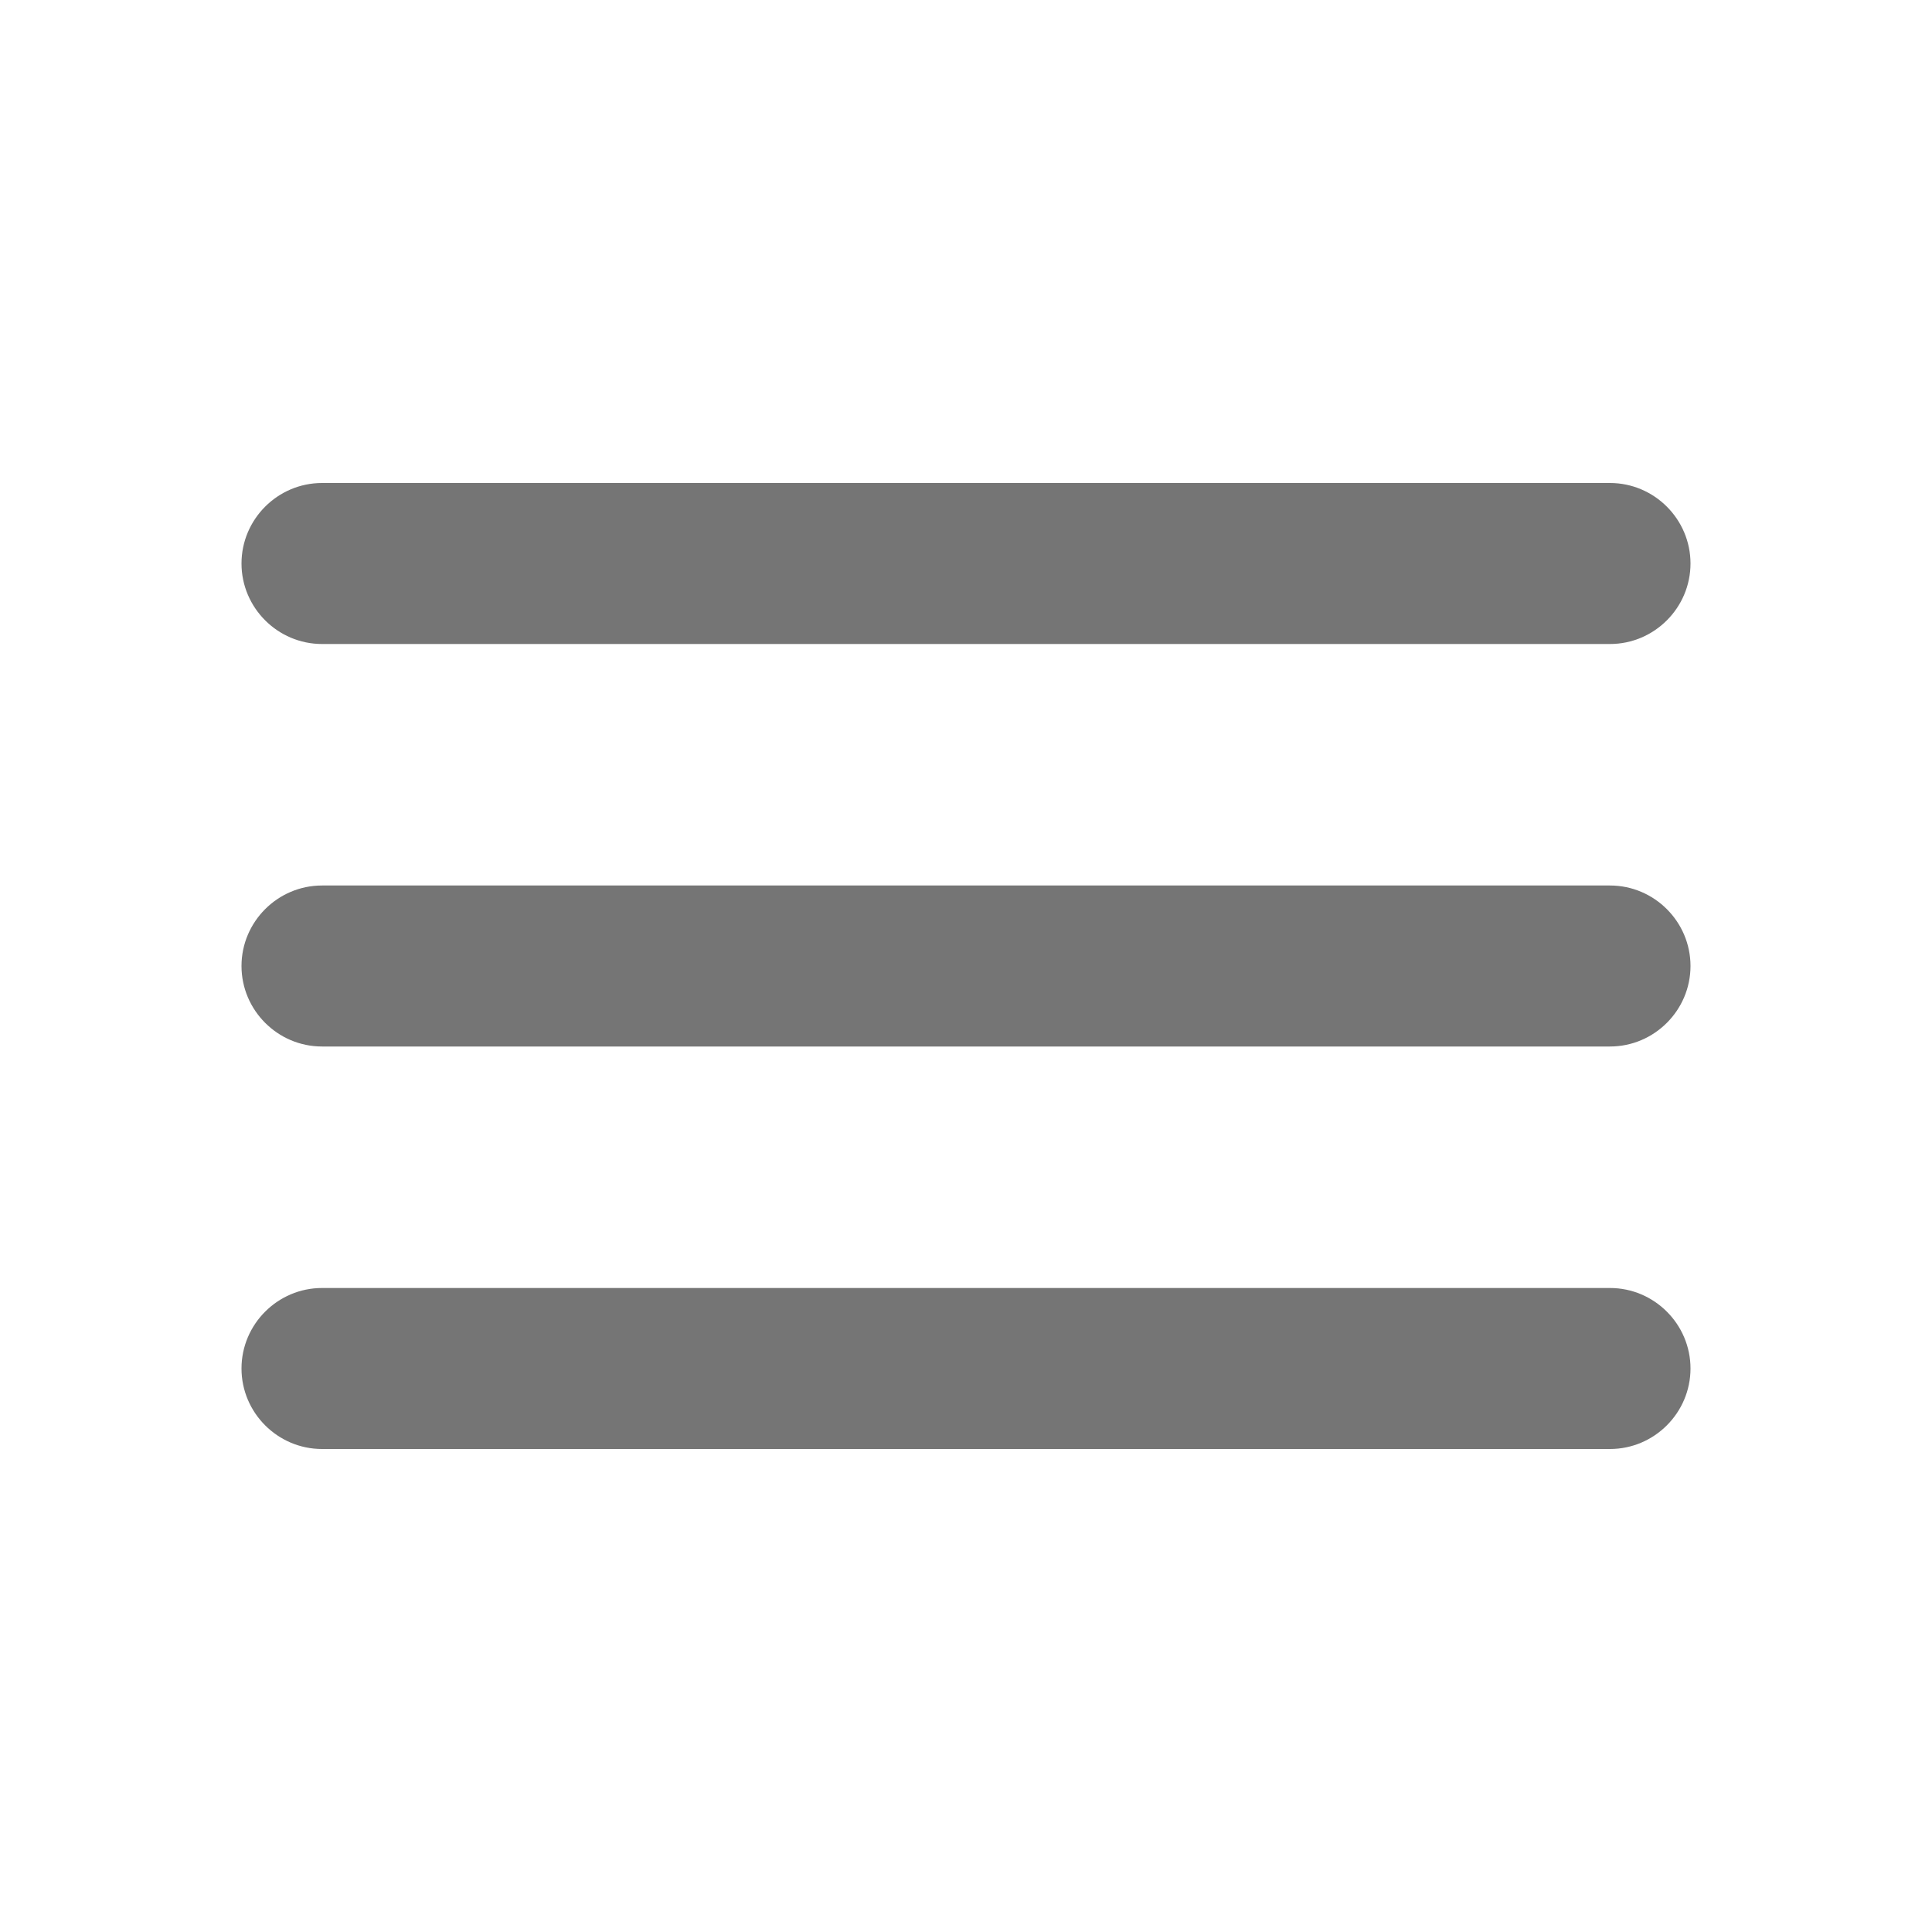
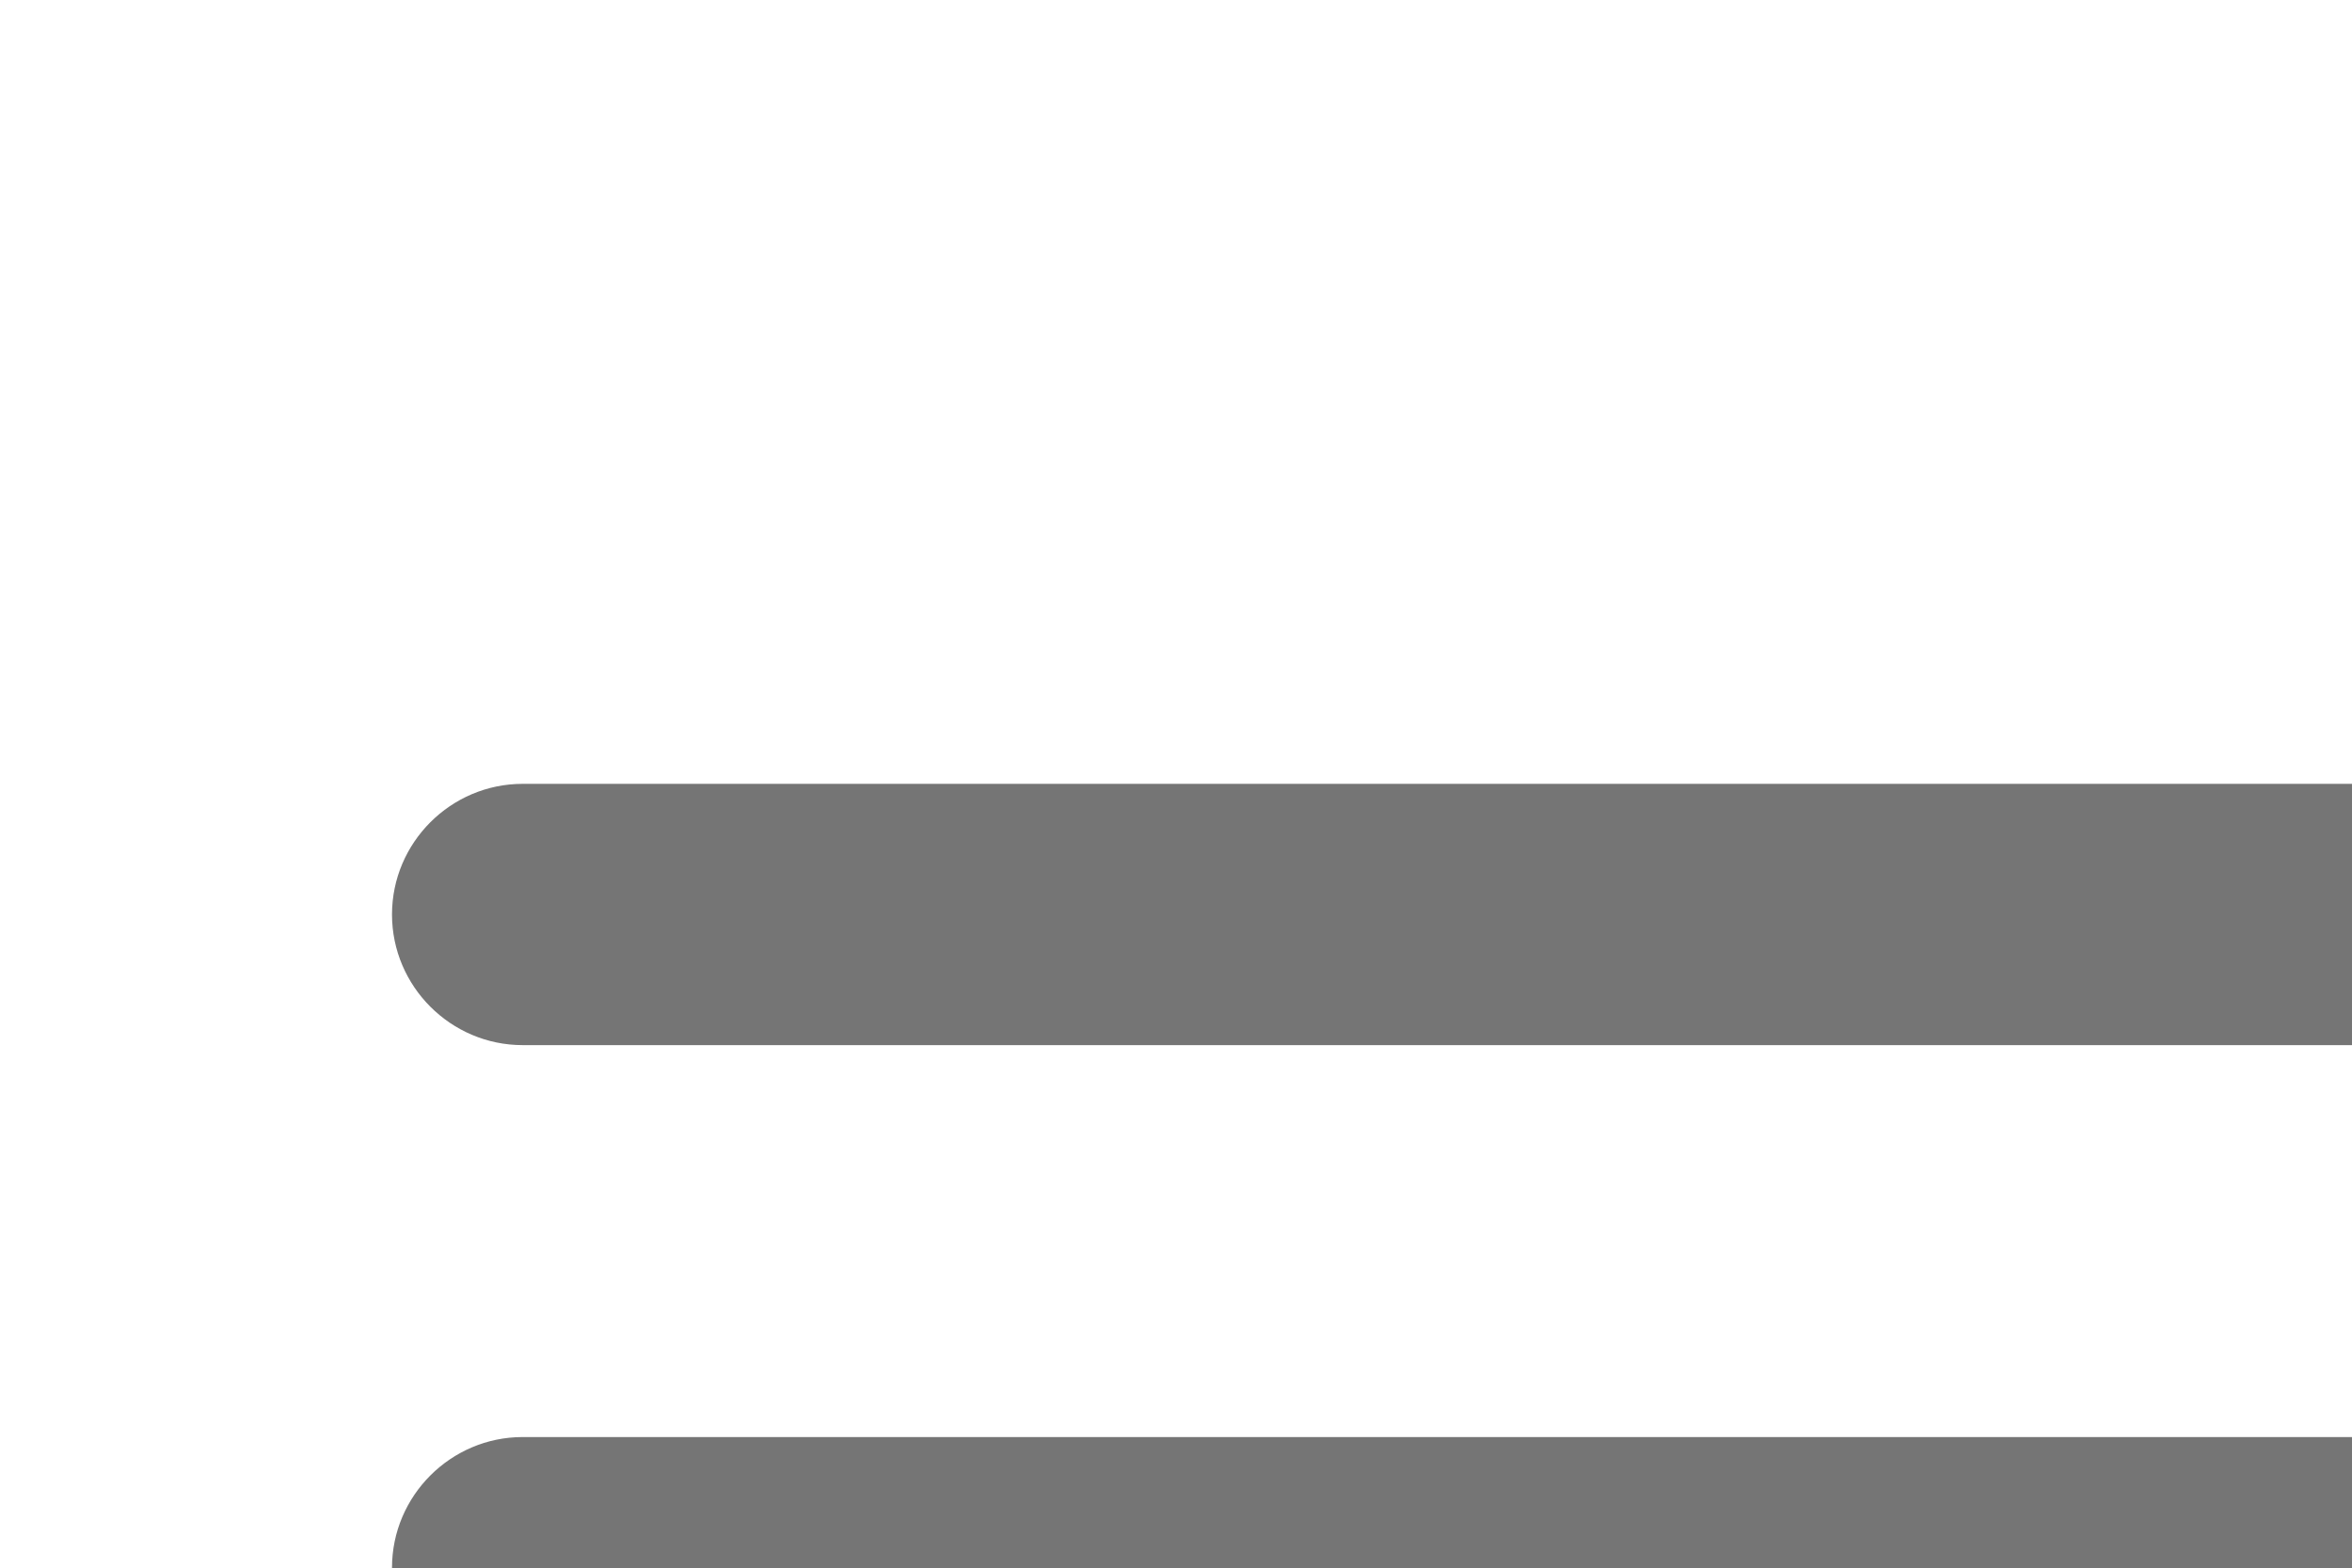
- <svg xmlns="http://www.w3.org/2000/svg" width="24" height="24" viewBox="0 0 24 24" fill="none">
+ <svg xmlns="http://www.w3.org/2000/svg" fill="none">
  <g id="icon/navigation/menu_24px">
    <path id="icon/navigation/menu_24px_2" fill-rule="evenodd" clip-rule="evenodd" d="M4 8C3.45 8 3 7.55 3 7C3 6.45 3.45 6 4 6H20C20.55 6 21 6.45 21 7C21 7.55 20.55 8 20 8H4ZM4 13H20C20.55 13 21 12.55 21 12C21 11.45 20.55 11 20 11H4C3.45 11 3 11.45 3 12C3 12.55 3.45 13 4 13ZM4 18H20C20.55 18 21 17.55 21 17C21 16.45 20.55 16 20 16H4C3.45 16 3 16.45 3 17C3 17.55 3.45 18 4 18Z" fill="black" fill-opacity="0.54" />
  </g>
</svg>
